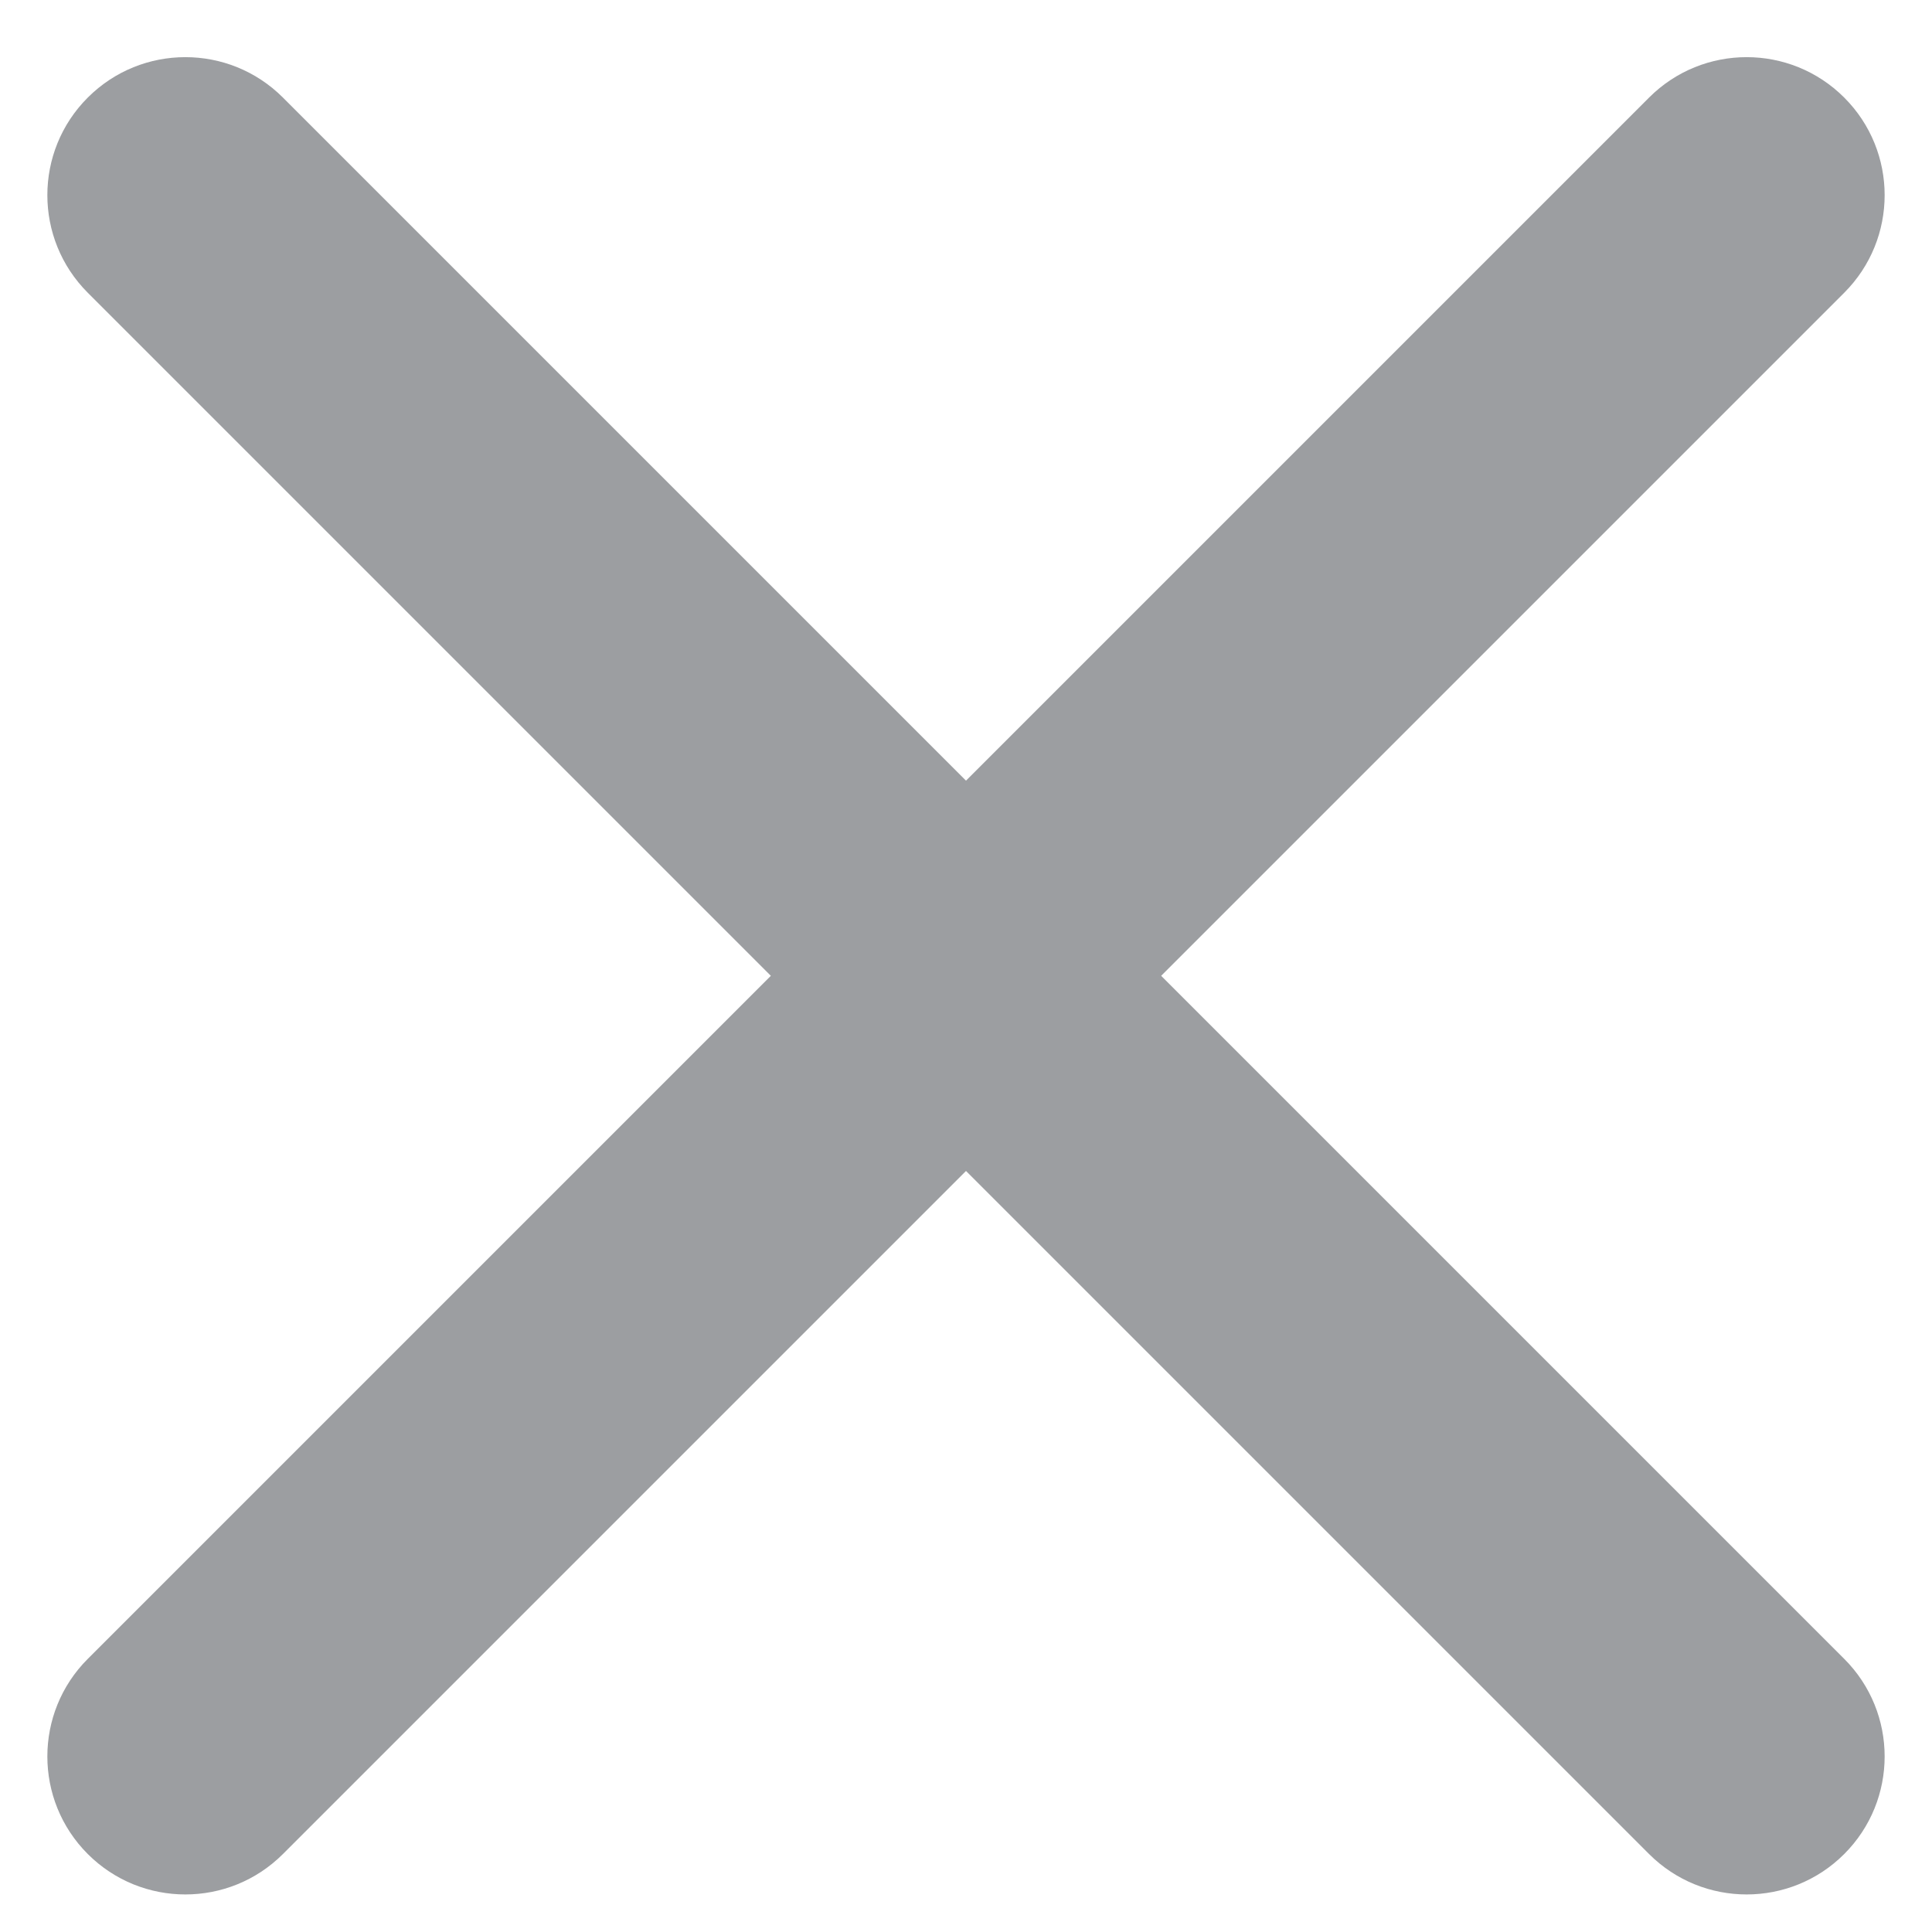
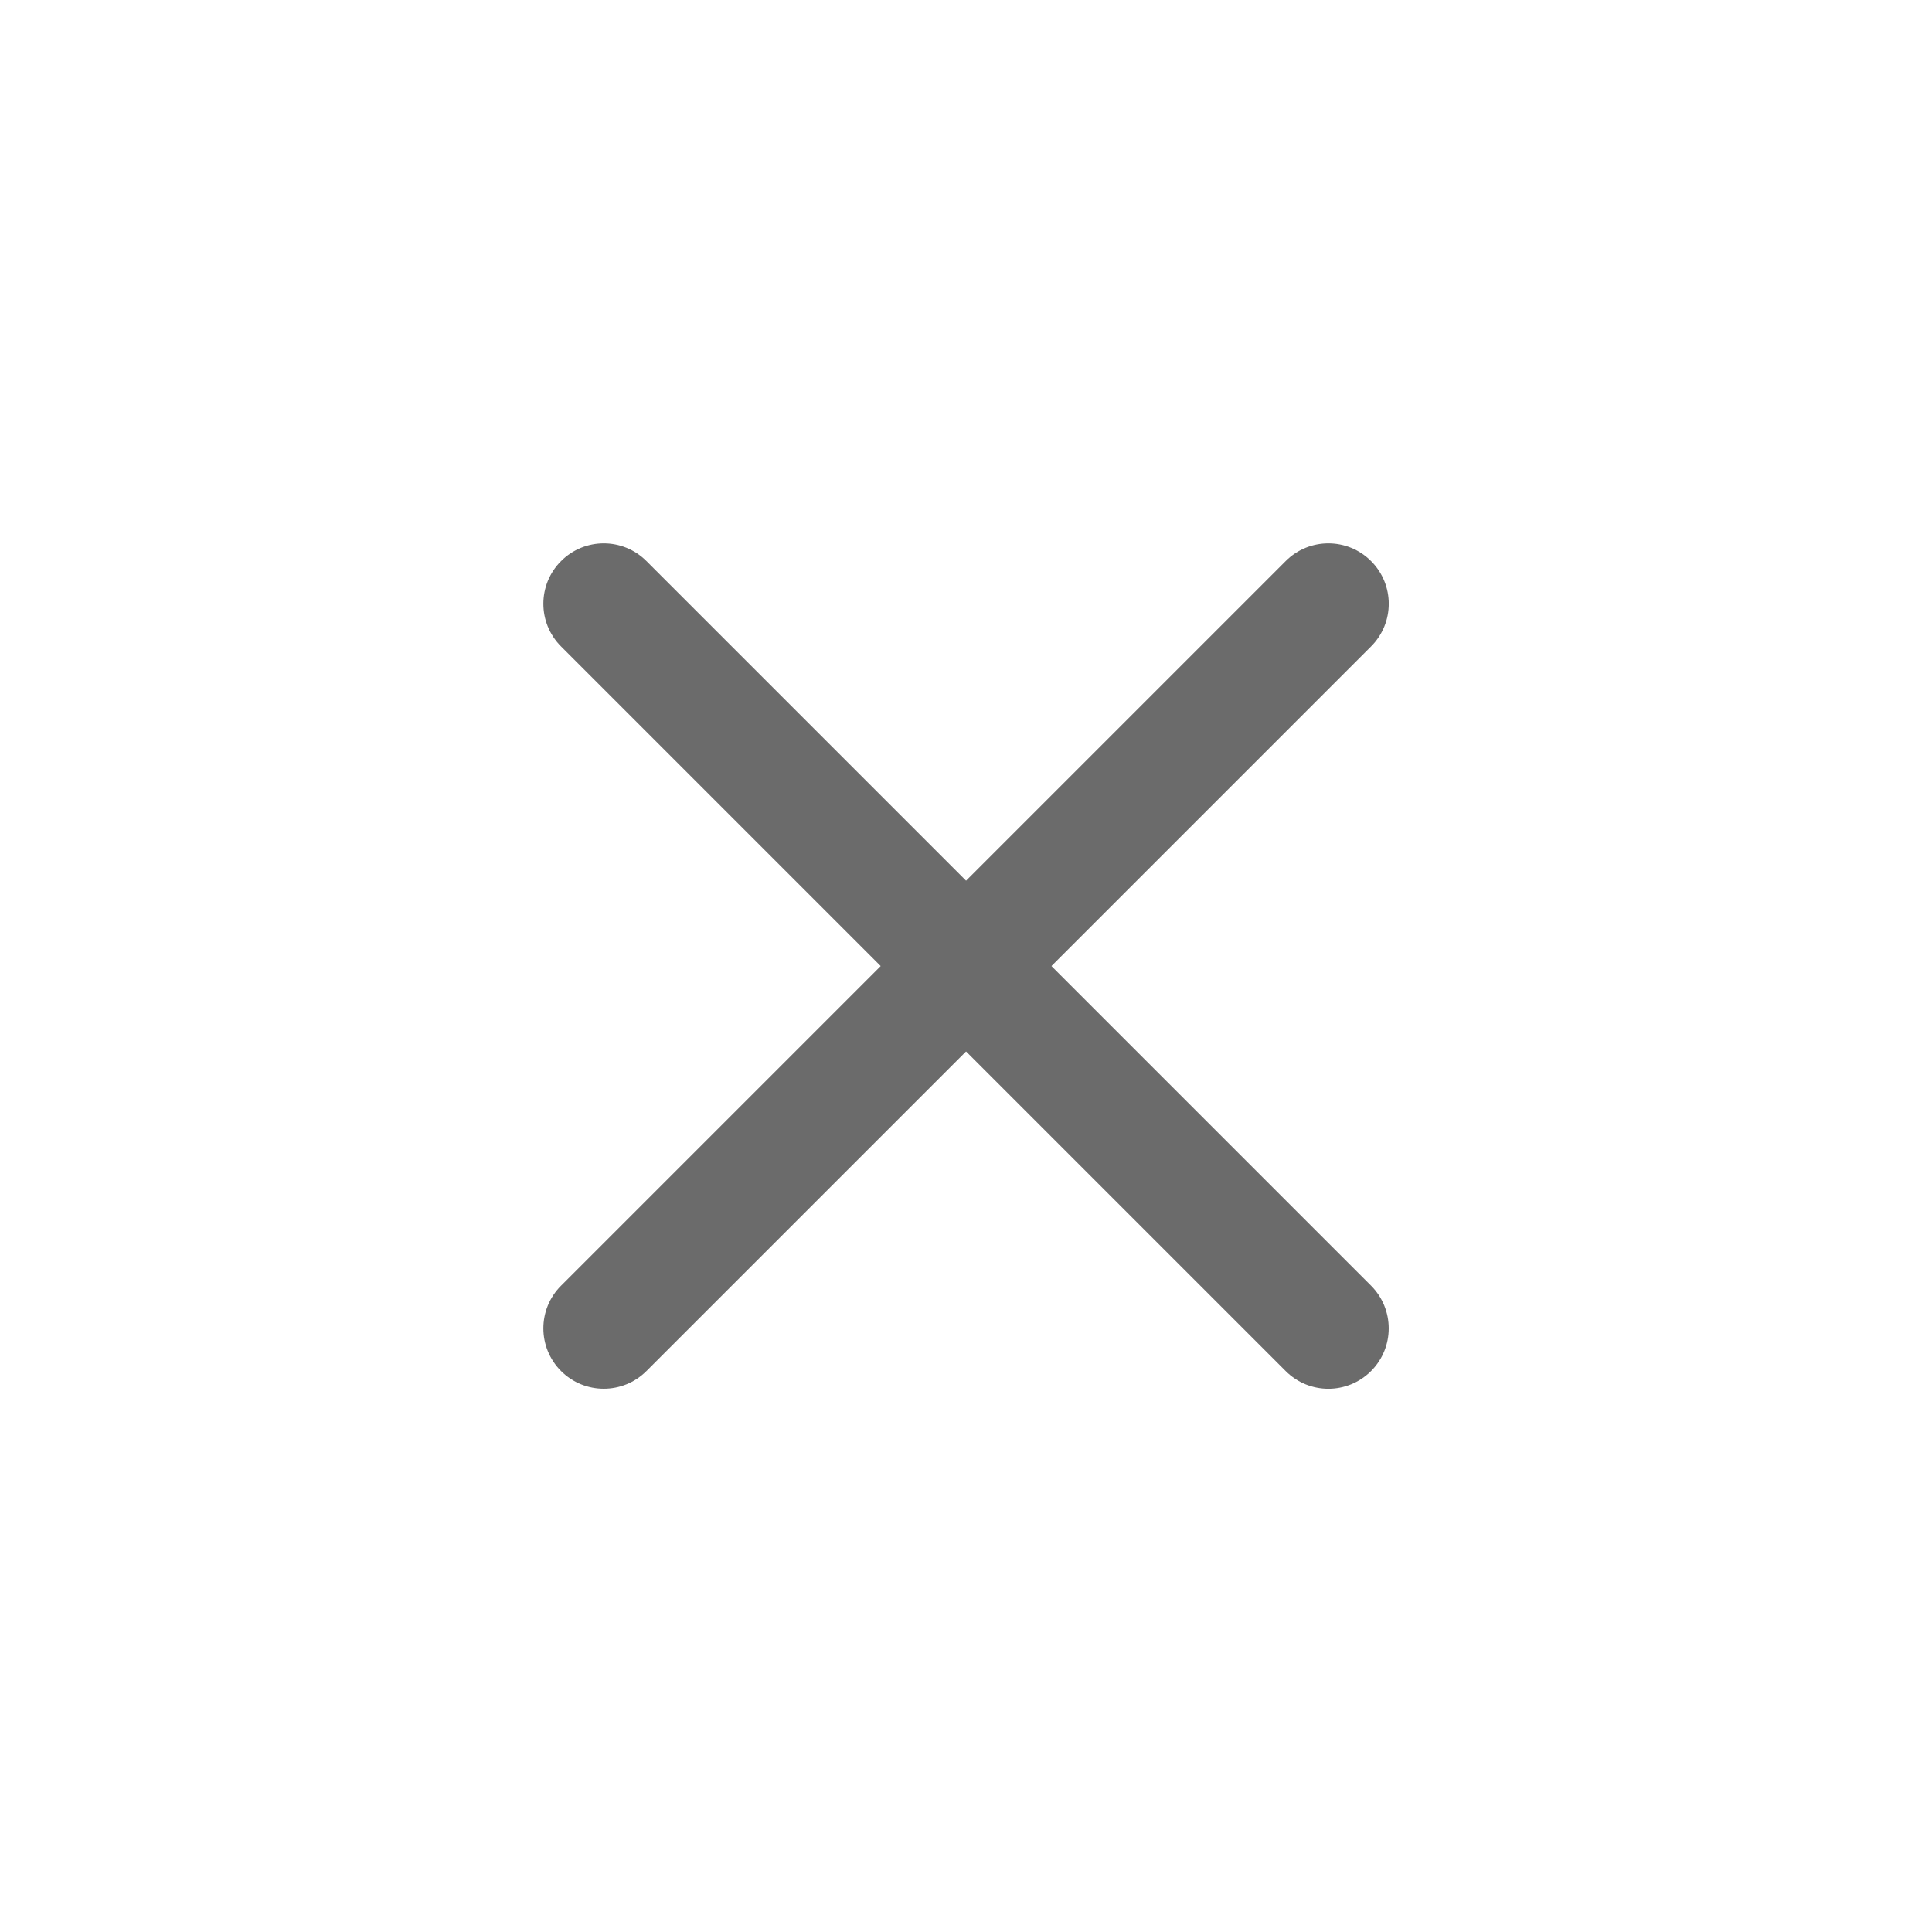
- <svg xmlns="http://www.w3.org/2000/svg" width="14" height="14" viewBox="0 0 14 14">
-   <g transform="translate(-1)" fill="#9C9EA1" fill-rule="evenodd">
-     <rect transform="rotate(-45 8 7.071)" x="-1" y="6.071" width="18" height="2" rx="1" />
-     <rect transform="rotate(45 8 7.071)" x="-1" y="6.071" width="18" height="2" rx="1" />
+ <svg xmlns="http://www.w3.org/2000/svg" width="32px" height="32px" viewBox="0 0 32 32" version="1.1">
+   <defs />
+   <g id="Symbols" stroke="none" stroke-width="1" fill="none" fill-rule="evenodd">
+     <g id="Icons-/-32px-/-close-/-grey" fill="#6B6B6B" fill-rule="nonzero">
+       <g id="ic_close_32" transform="translate(9, 9)">
+         <path d="M0.293,1.707 C-0.098,1.317 -0.098,0.683 0.293,0.293 C0.683,-0.098 1.317,-0.098 1.707,0.293 L13.709,12.295 C14.099,12.685 14.099,13.319 13.709,13.709 C13.318,14.1 12.685,14.1 12.295,13.709 L0.293,1.707 Z" id="Line-2" />
+         <path d="M1.707,13.709 C1.317,14.099 0.683,14.099 0.293,13.709 C-0.098,13.318 -0.098,12.685 0.293,12.295 L12.295,0.293 C12.685,-0.098 13.319,-0.098 13.709,0.293 C14.1,0.683 14.1,1.317 13.709,1.707 L1.707,13.709 Z" id="Line-2" />
+       </g>
+     </g>
  </g>
</svg>
